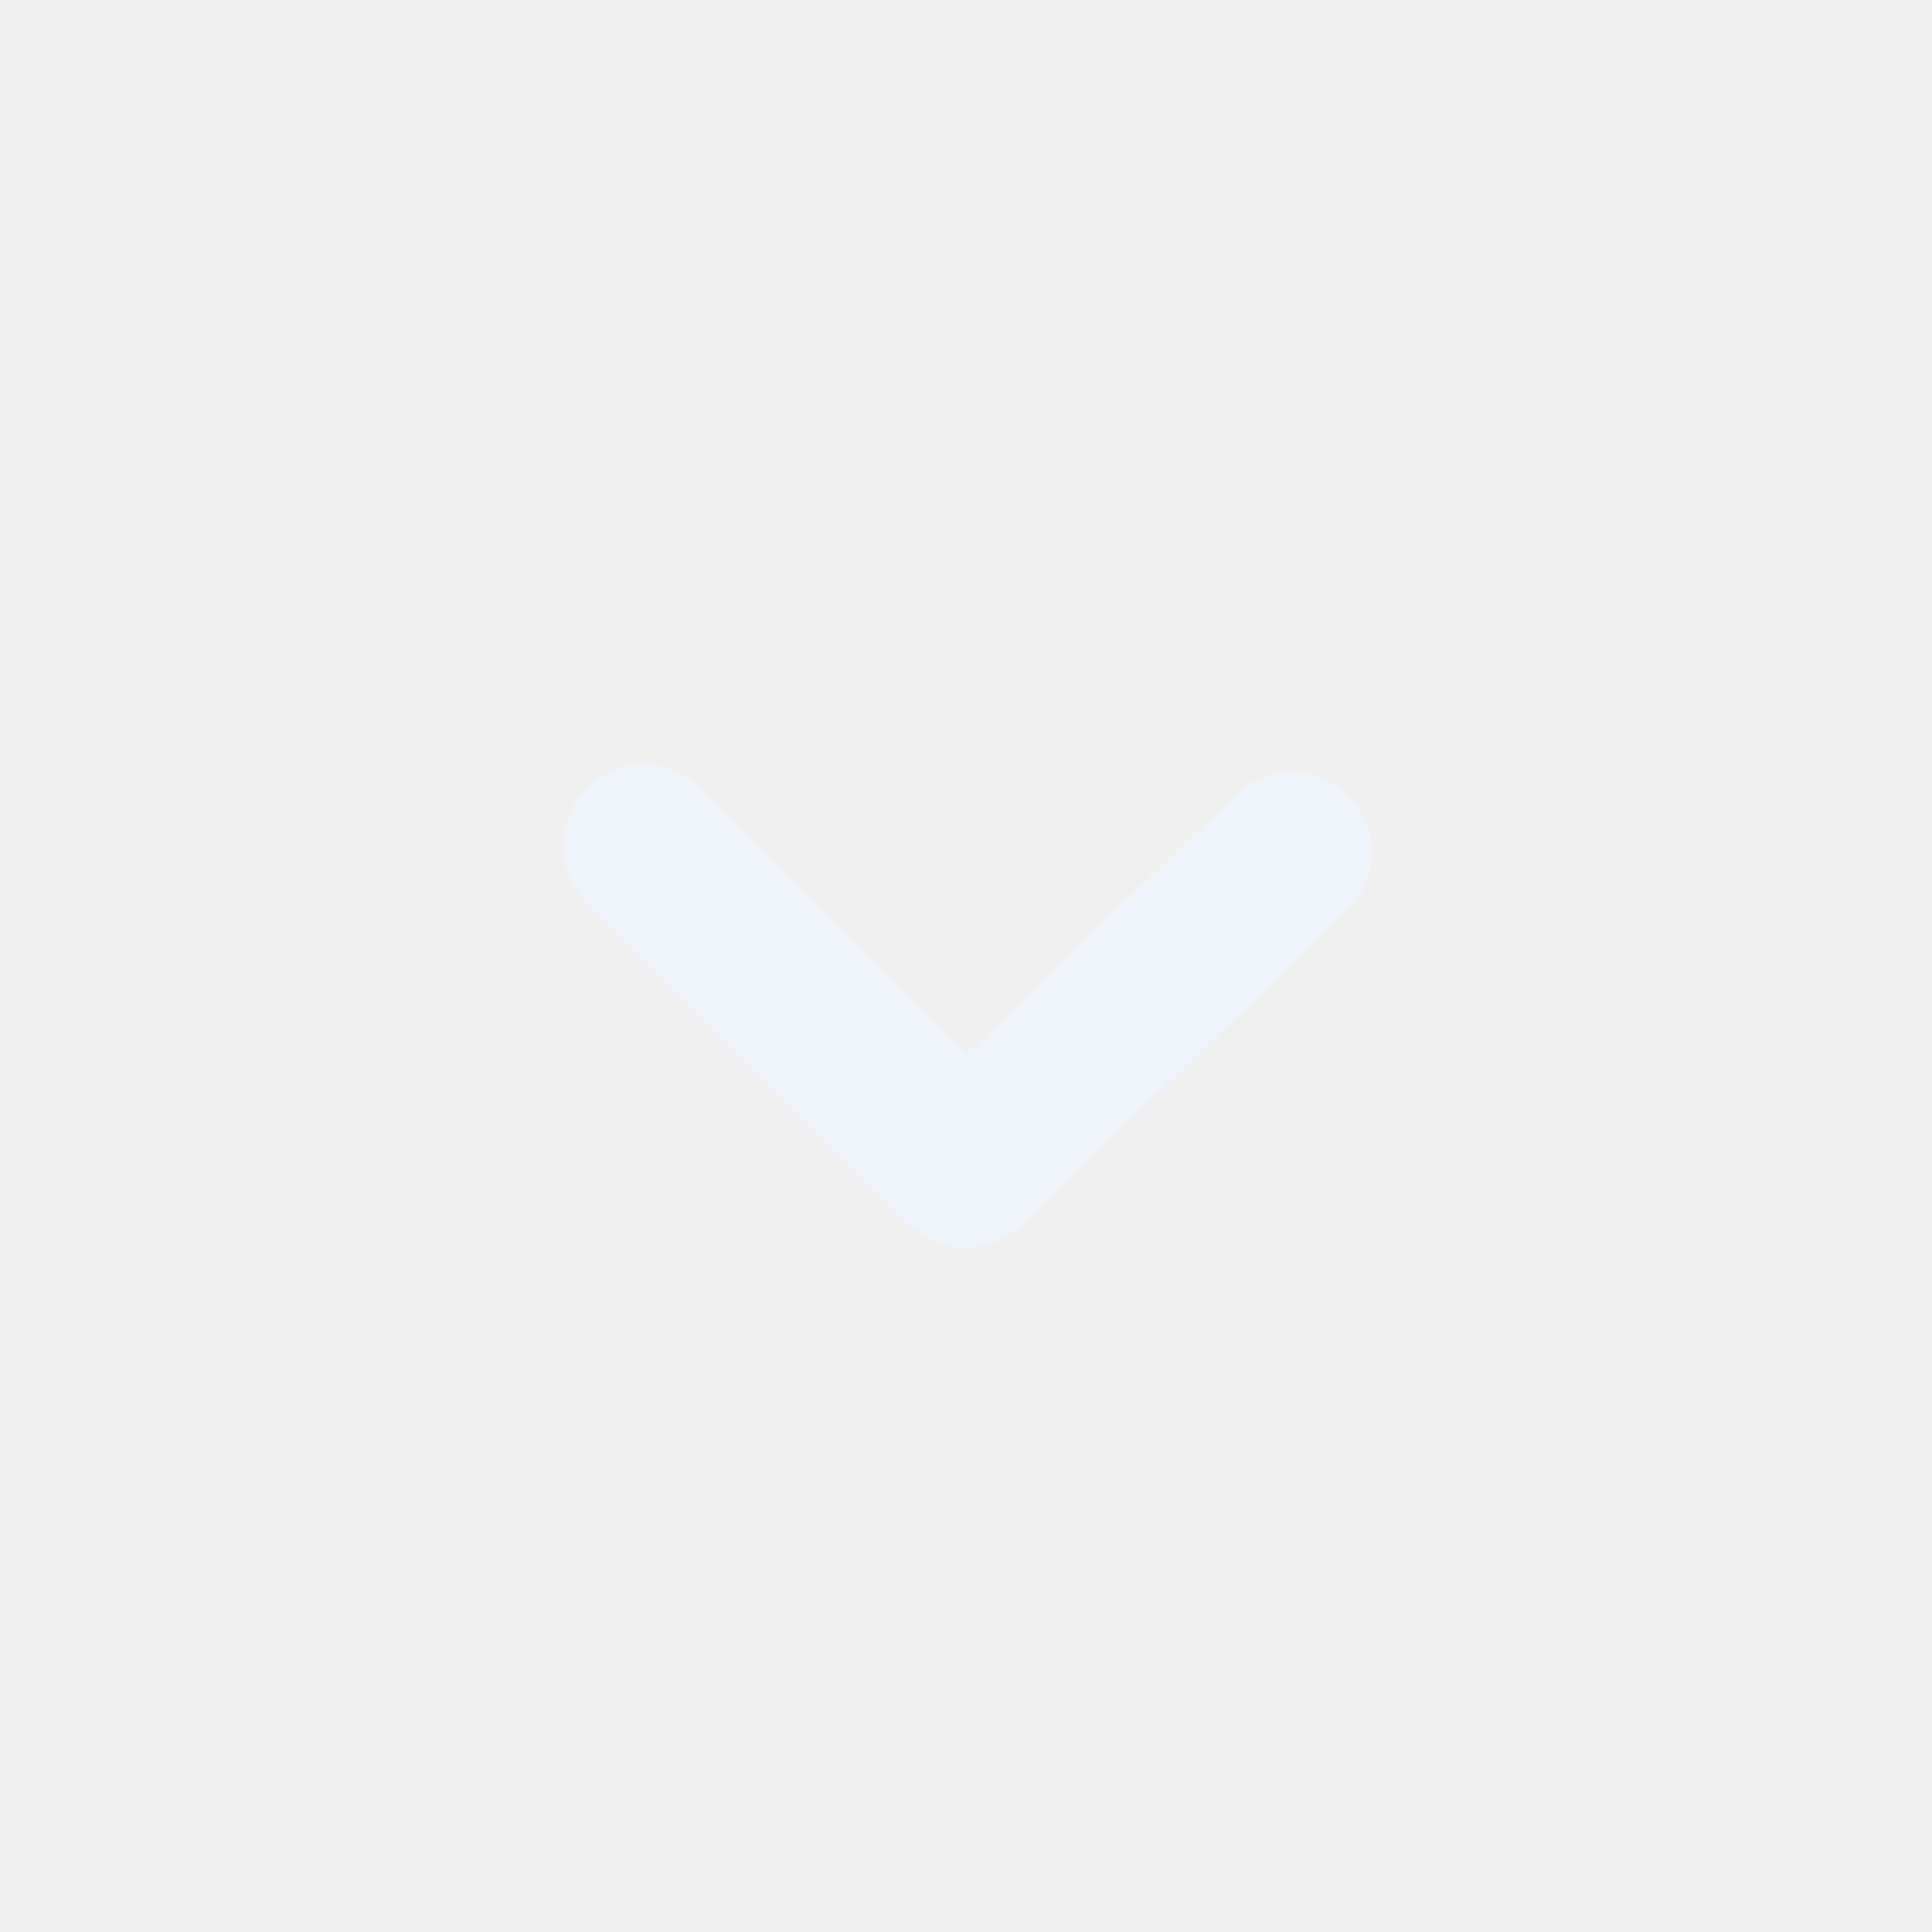
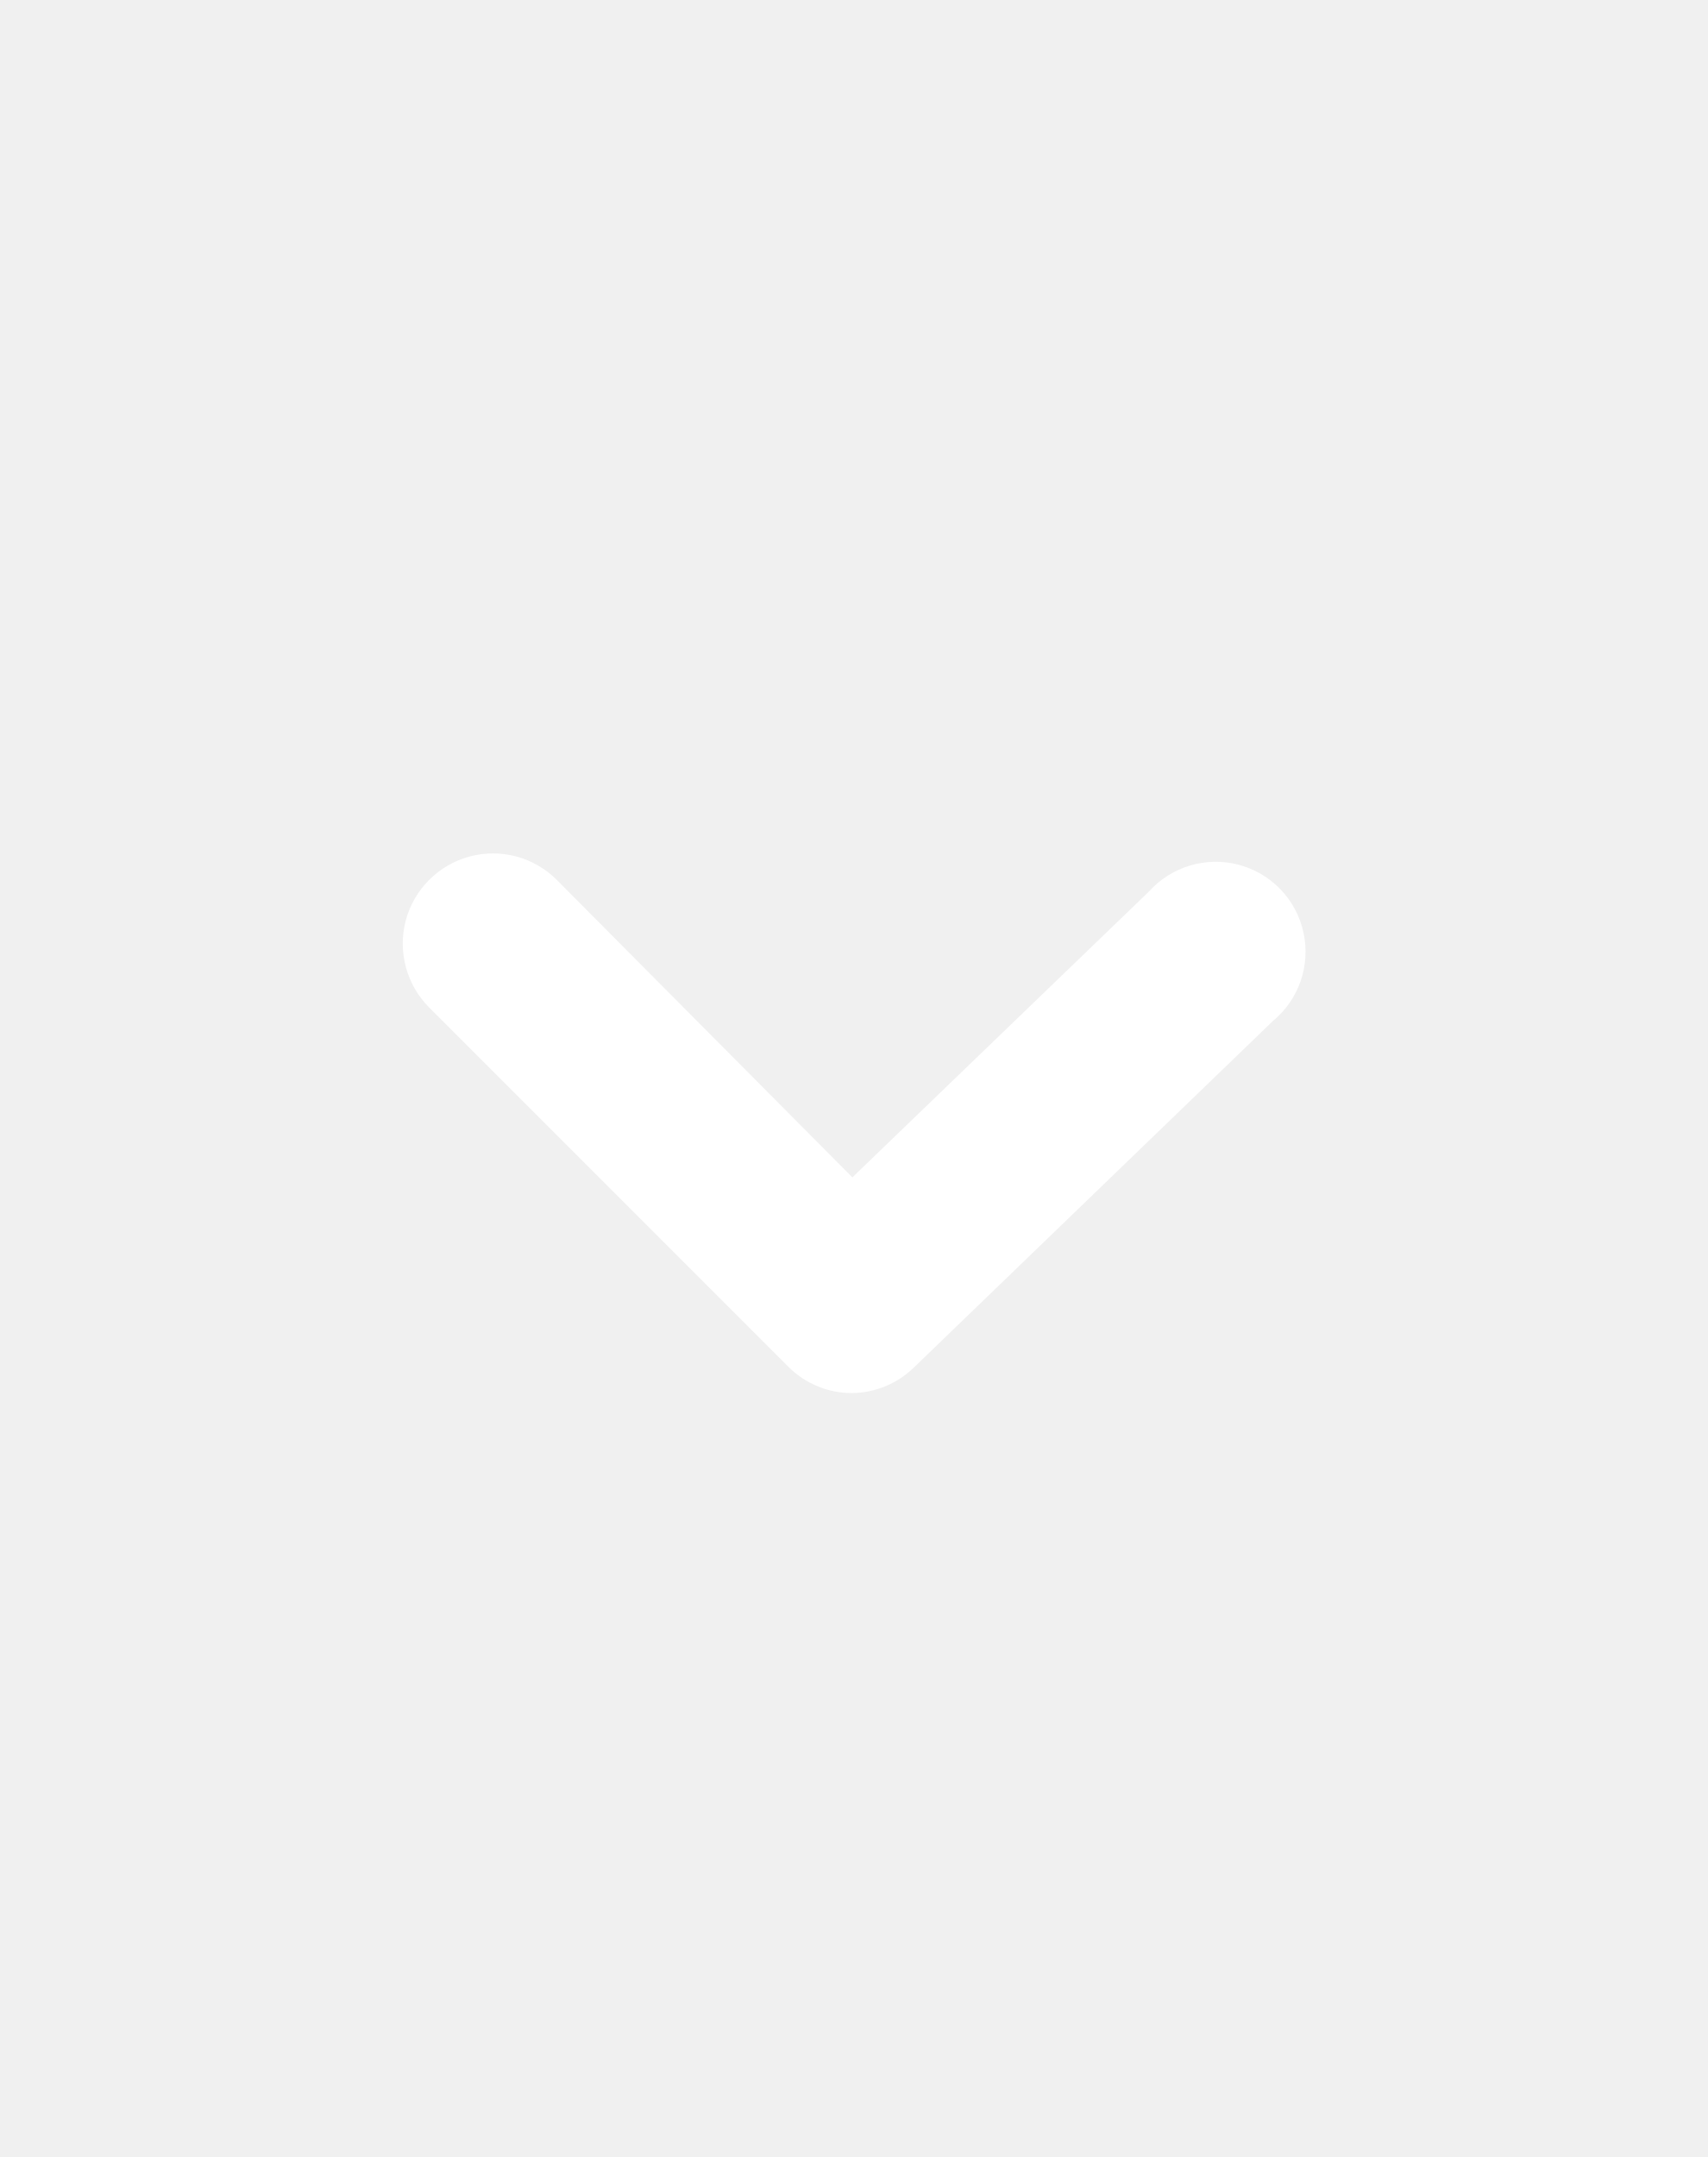
- <svg xmlns="http://www.w3.org/2000/svg" width="24" height="24" viewBox="0 0 24 24">
-   <g fill="none" fill-rule="evenodd">
-     <path fill="#EFF4FA" d="M12 15.5c-.266.002-.521-.103-.71-.29l-4-4c-.254-.254-.353-.623-.26-.97.093-.346.364-.617.71-.71.347-.093.716.006.97.26L12 13.1l3.3-3.18c.25-.279.636-.394.999-.298.363.096.641.386.721.753.08.366-.05.746-.34.985l-4 3.86c-.183.176-.426.276-.68.28z" />
-   </g>
+ <svg xmlns="http://www.w3.org/2000/svg" width="19" height="24" viewBox="0 0 19 24">
+   <path fill=" #ffffff" fill-rule="evenodd" d="M9.486 15.5c-.266.002-.521-.103-.71-.29l-4-4c-.253-.254-.352-.623-.26-.97.093-.346.364-.617.71-.71.347-.093.717.006.97.26l3.29 3.31 3.3-3.18c.251-.279.637-.394 1-.298.362.096.64.386.72.753.08.366-.05.746-.34.985l-4 3.86c-.183.176-.426.276-.68.28z" />
</svg>
